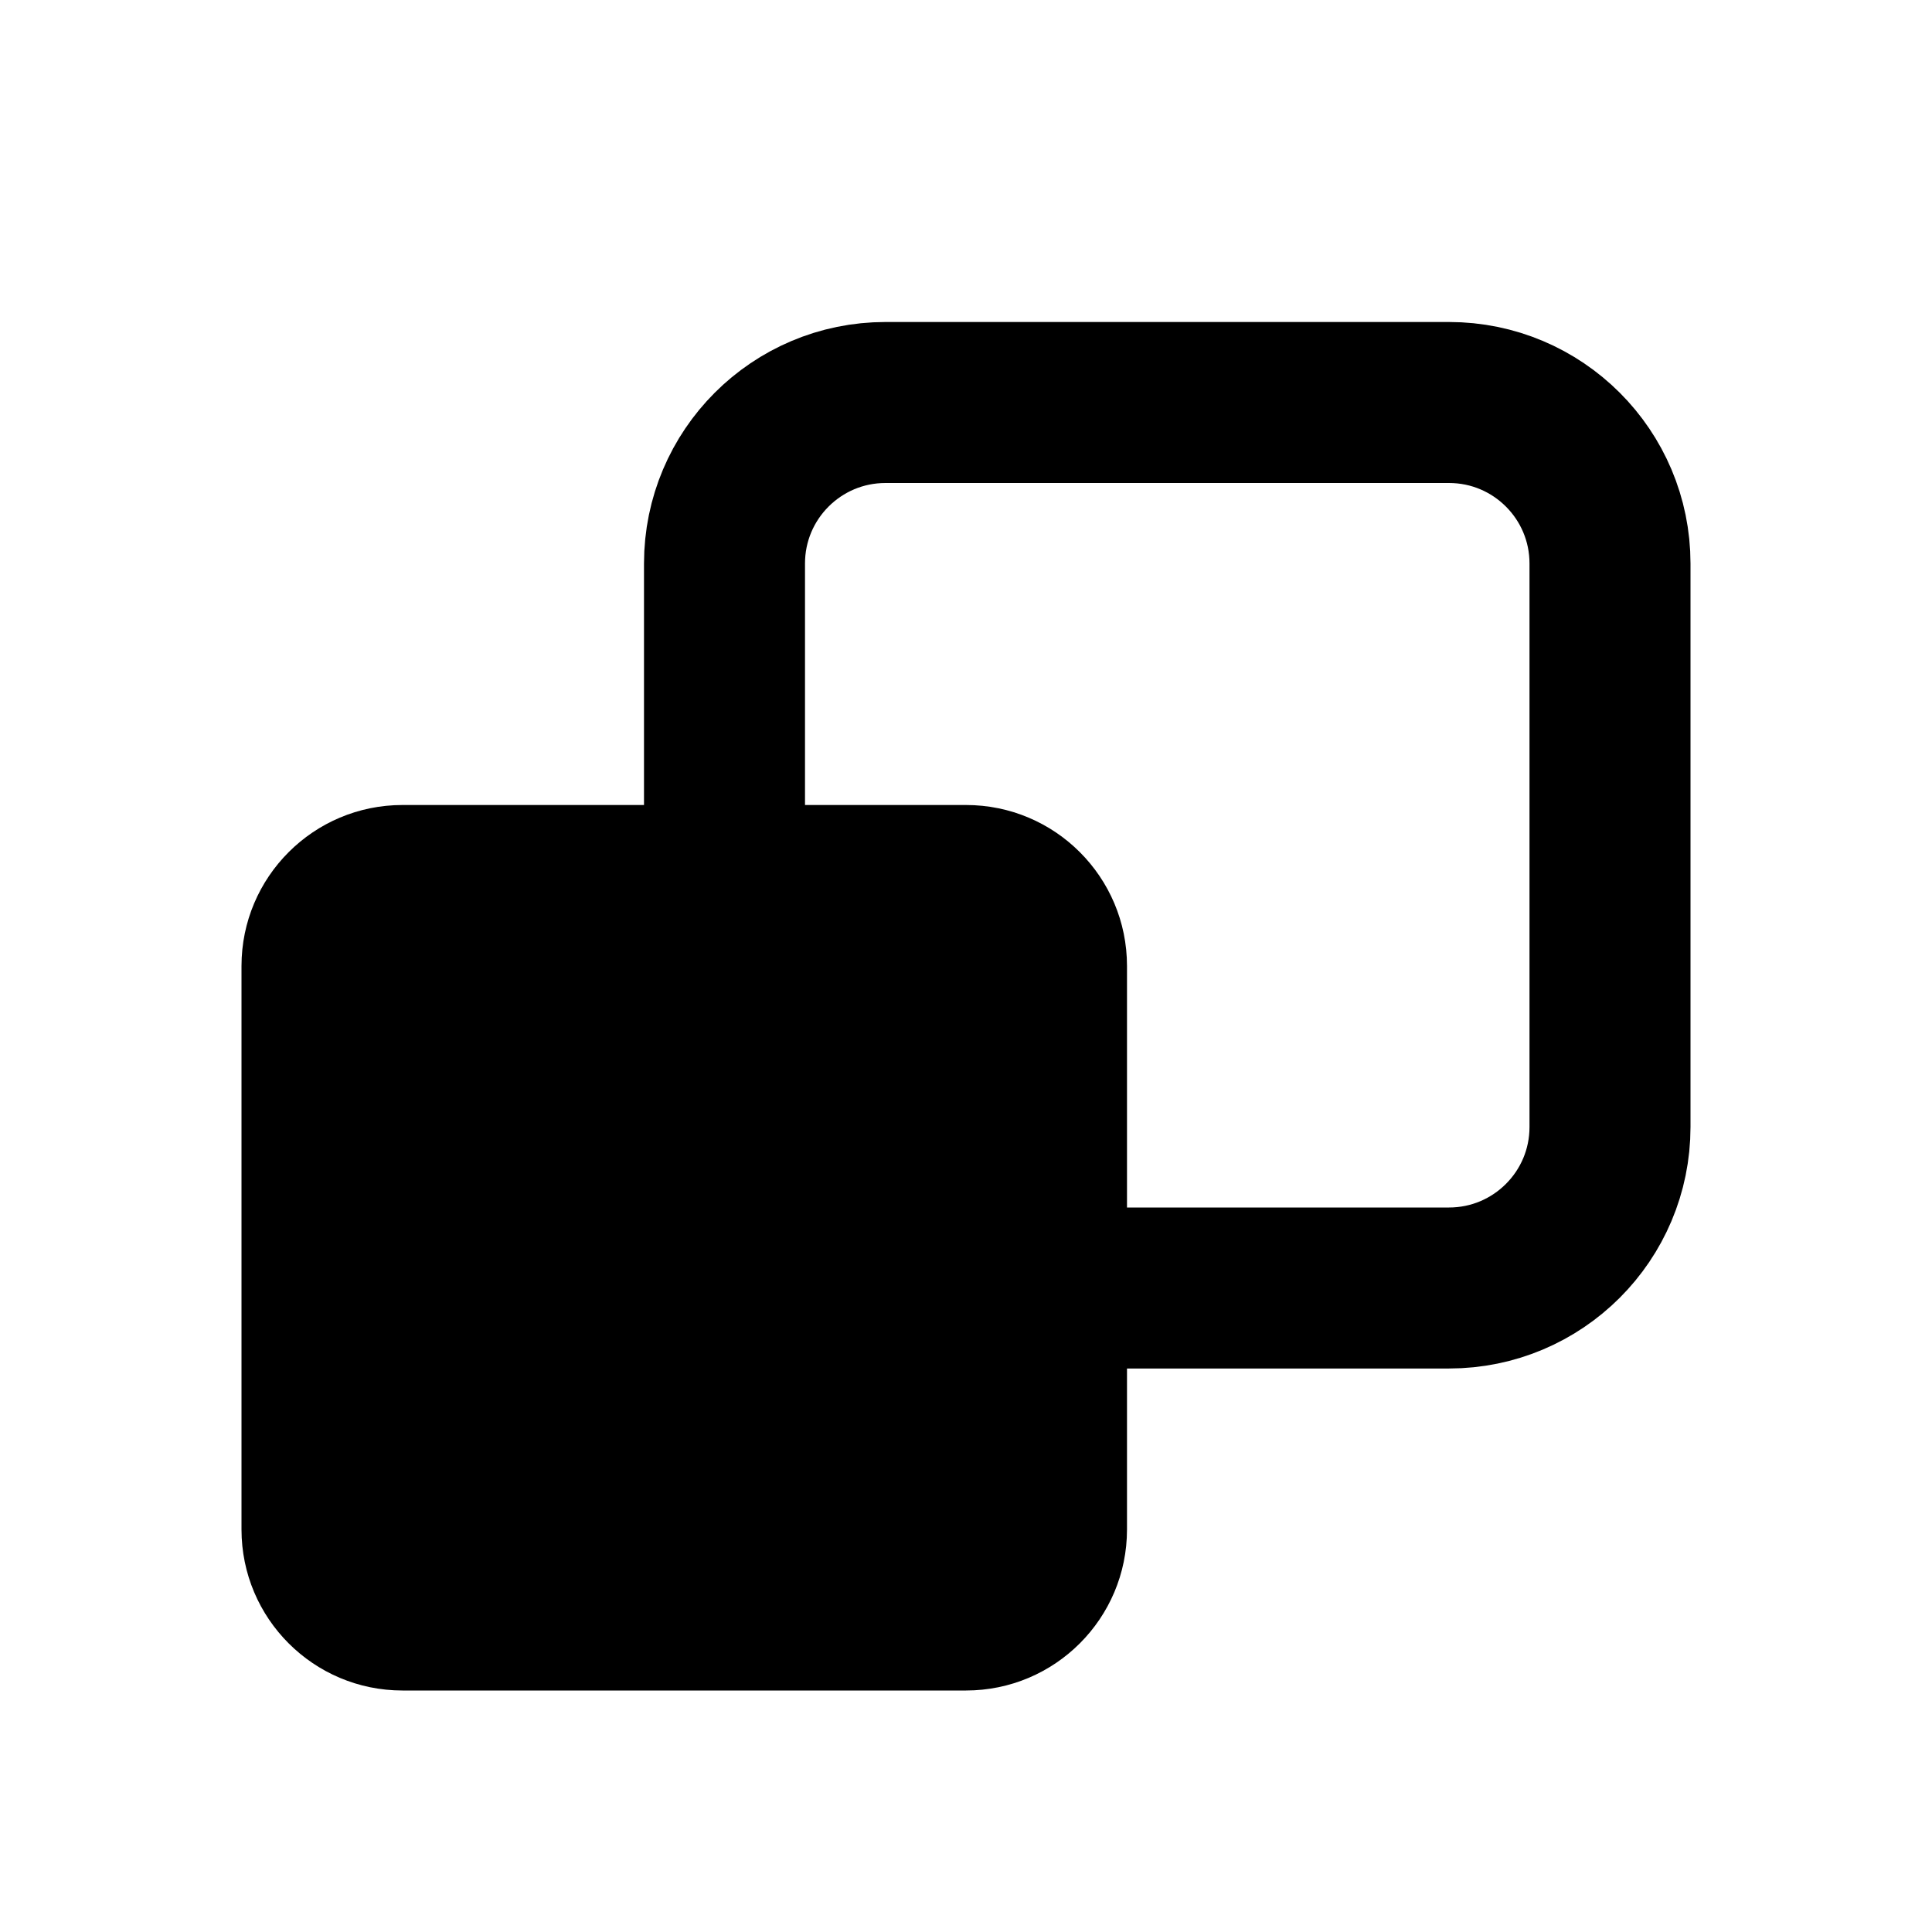
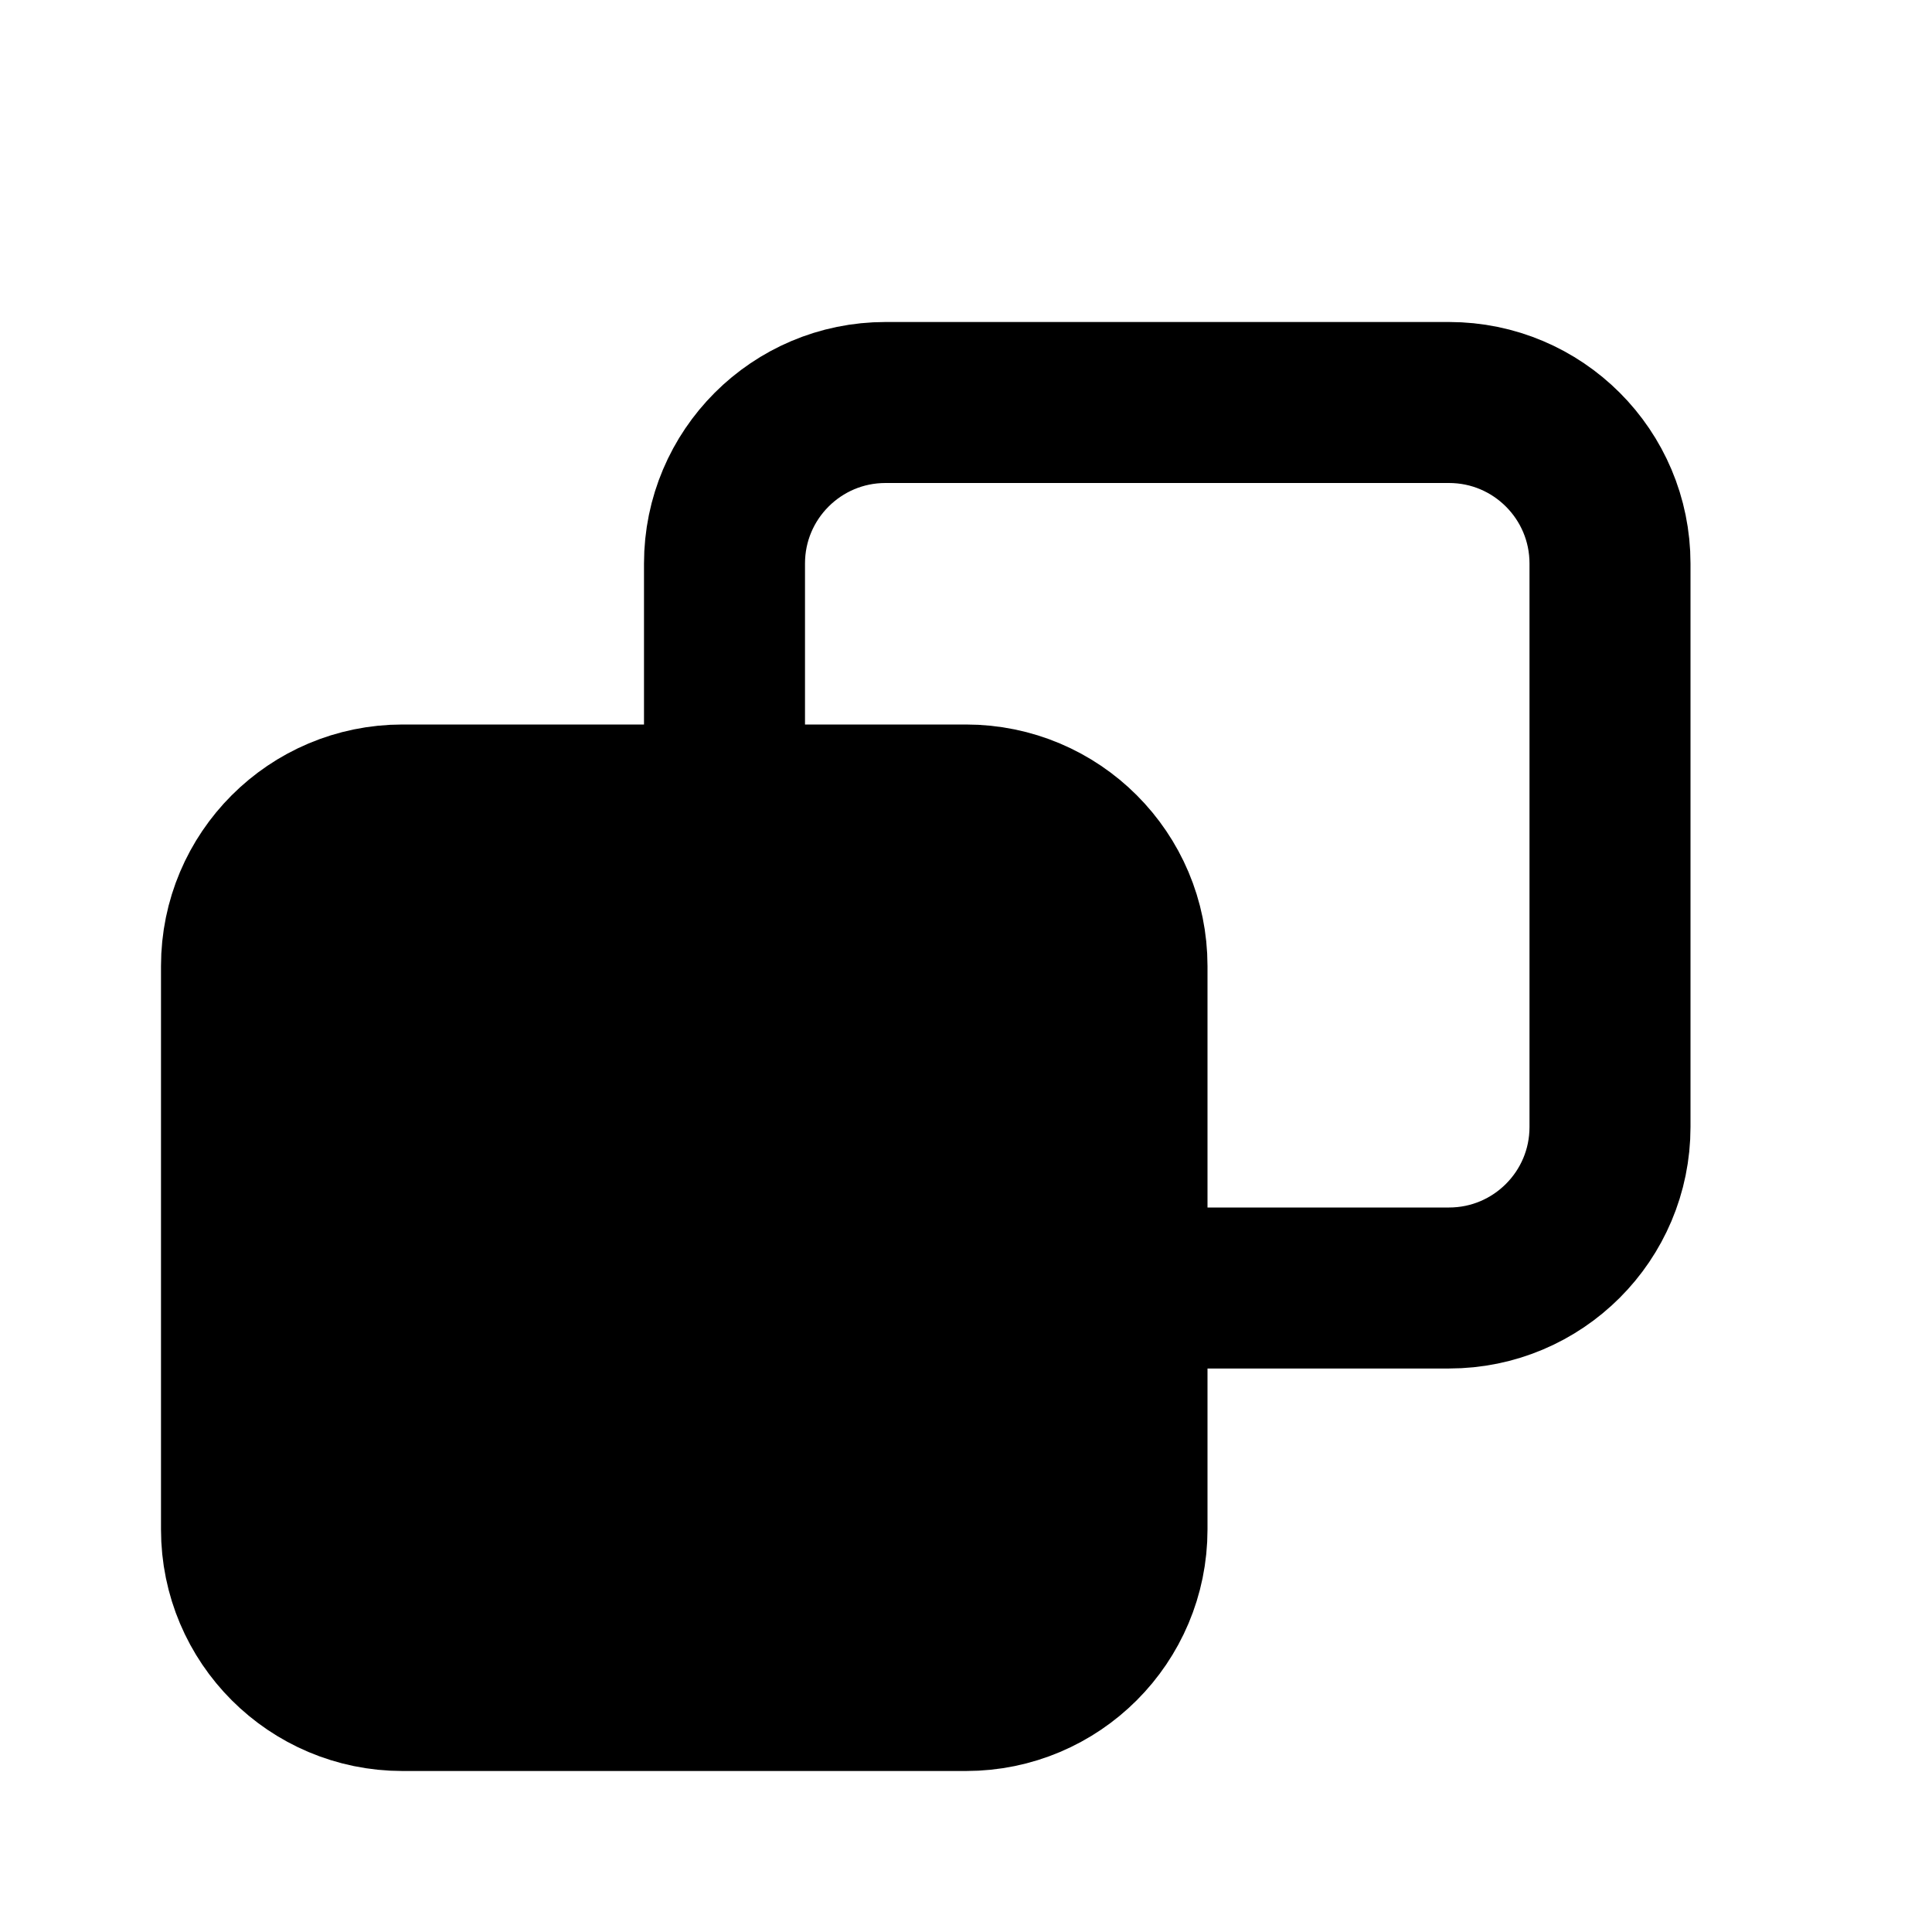
<svg xmlns="http://www.w3.org/2000/svg" class="browser-icon" width="100%" height="100%" viewBox="0 0 24 24" fill="">
-   <rect x="3" y="10" width="11" height="11" rx="2" stroke-width="2" />
+   <rect x="3" y="10" width="11" height="11" rx="2" stroke-width="2" stroke="currentColor" fill="currentColor" />
  <rect x="9" y="5" width="11" height="11" rx="2" stroke-width="2" fill="none" stroke="currentColor" />
</svg>
